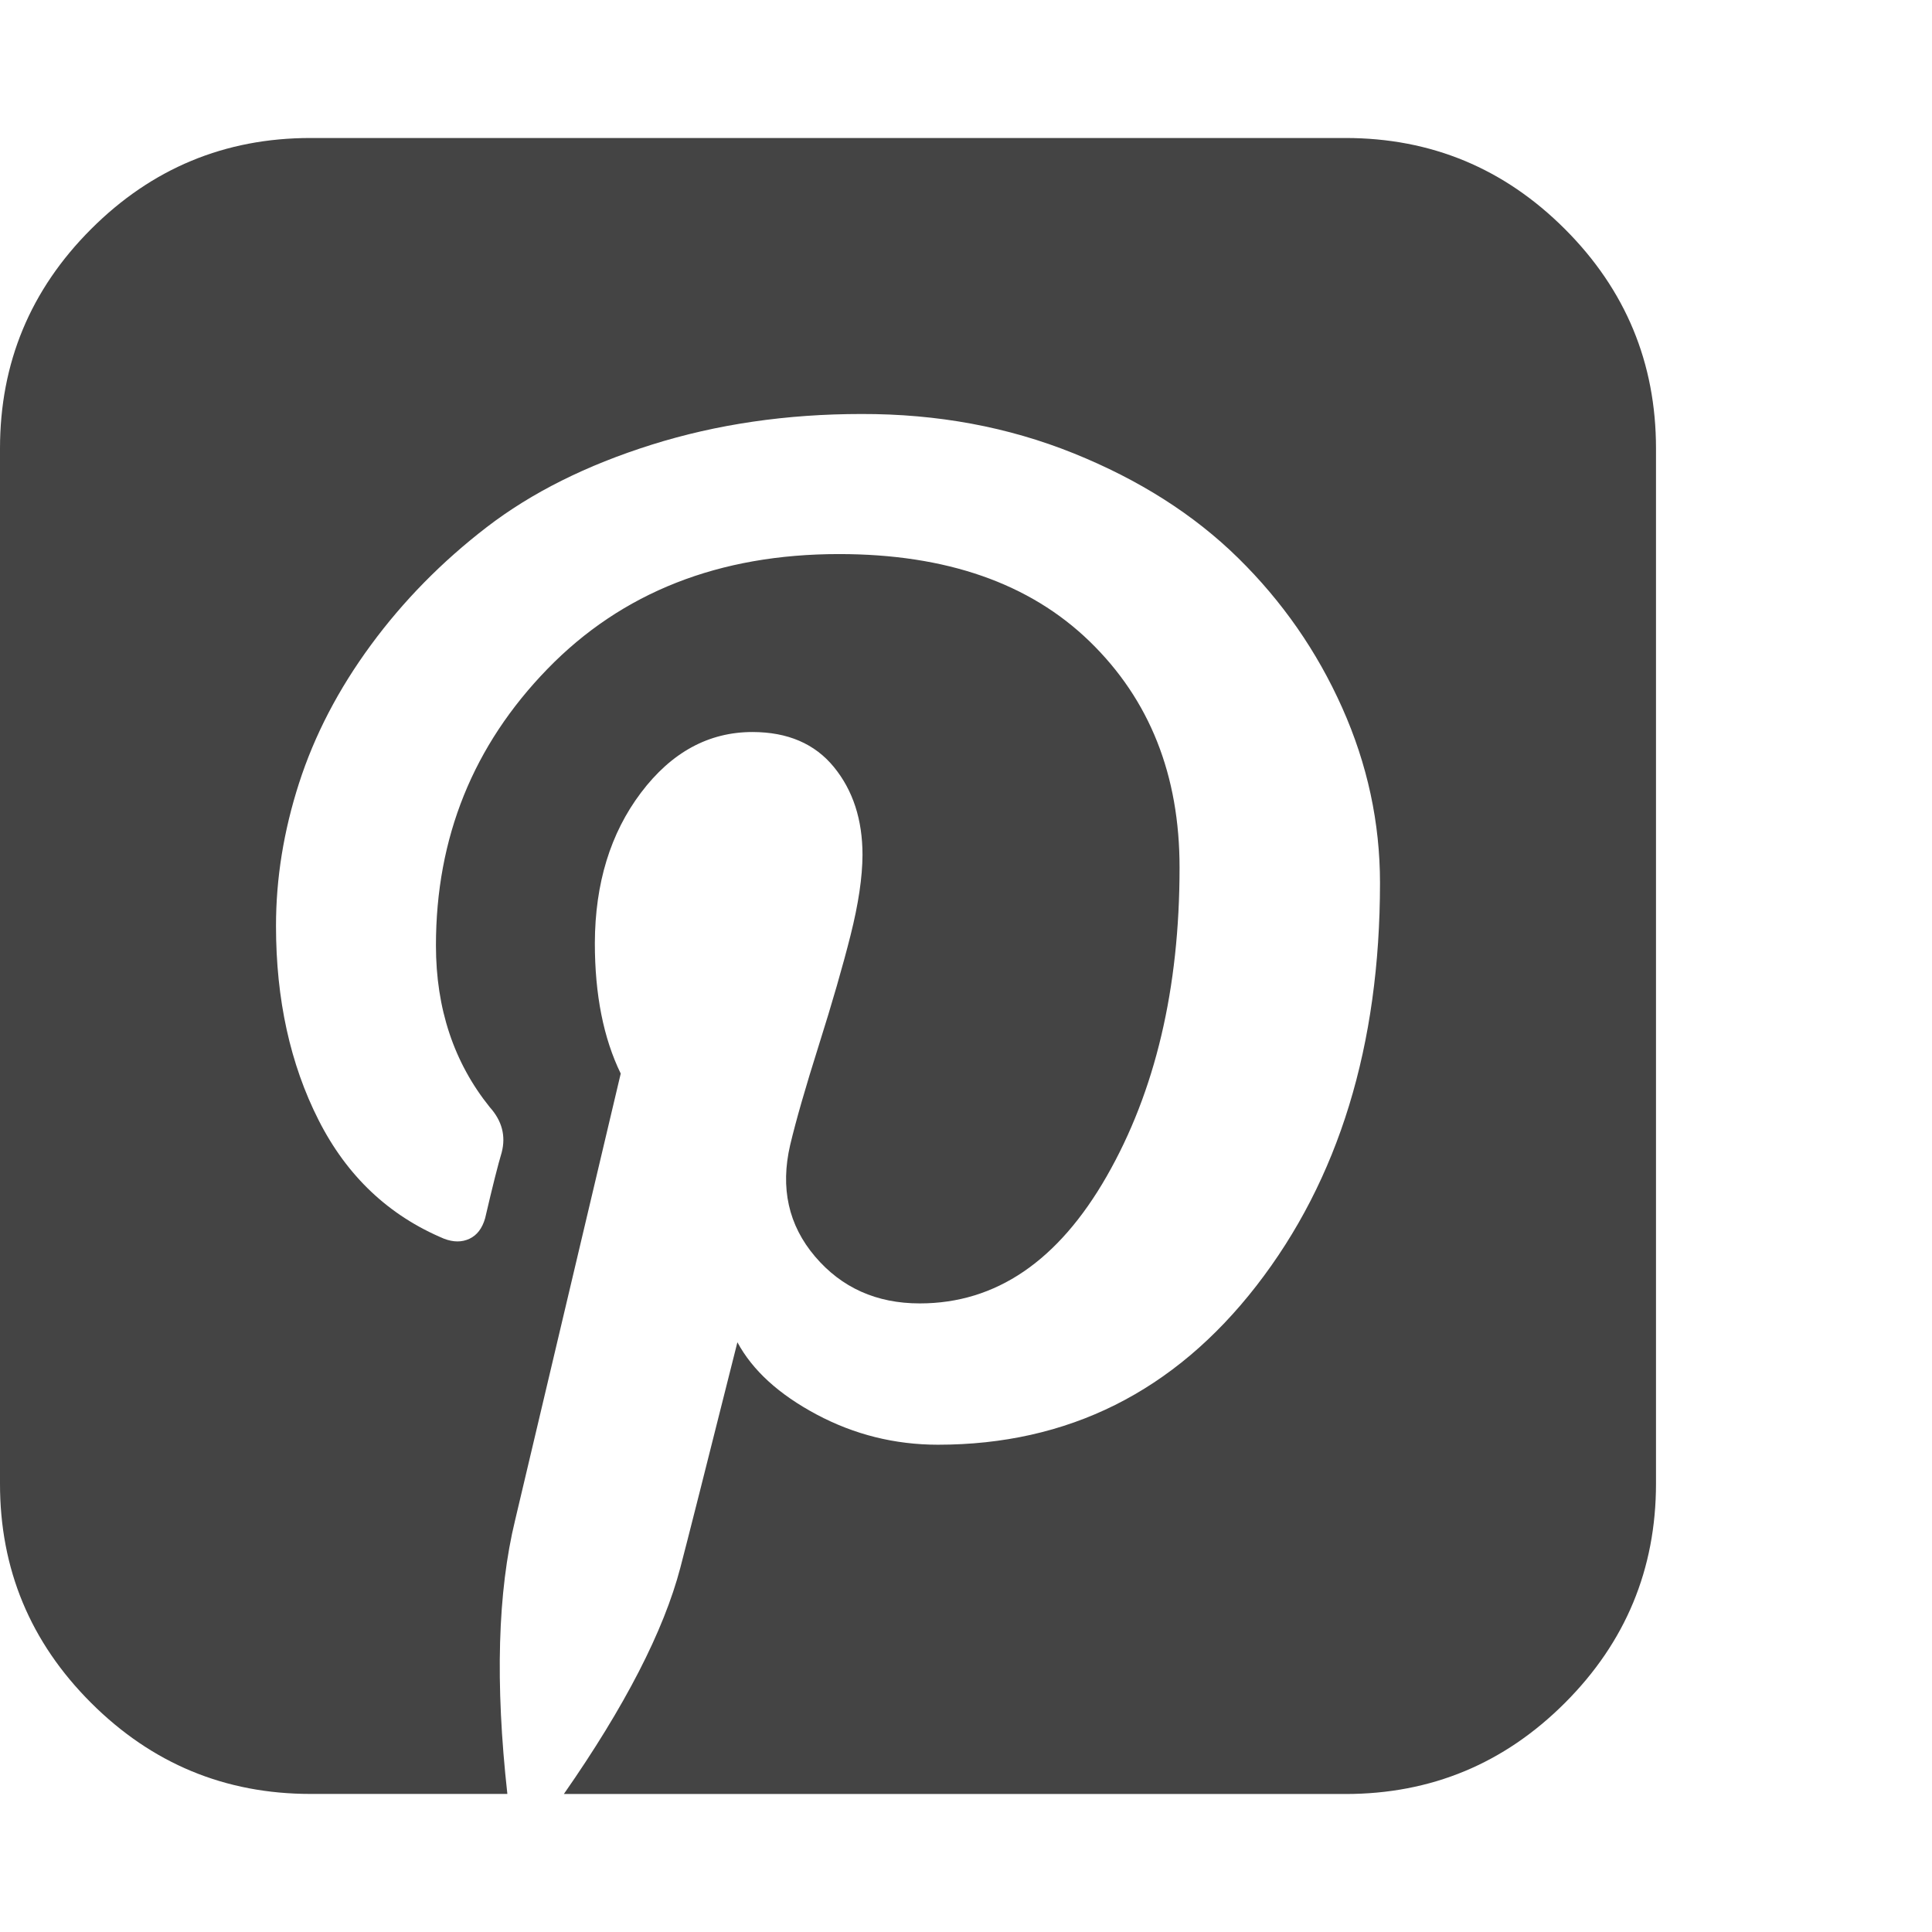
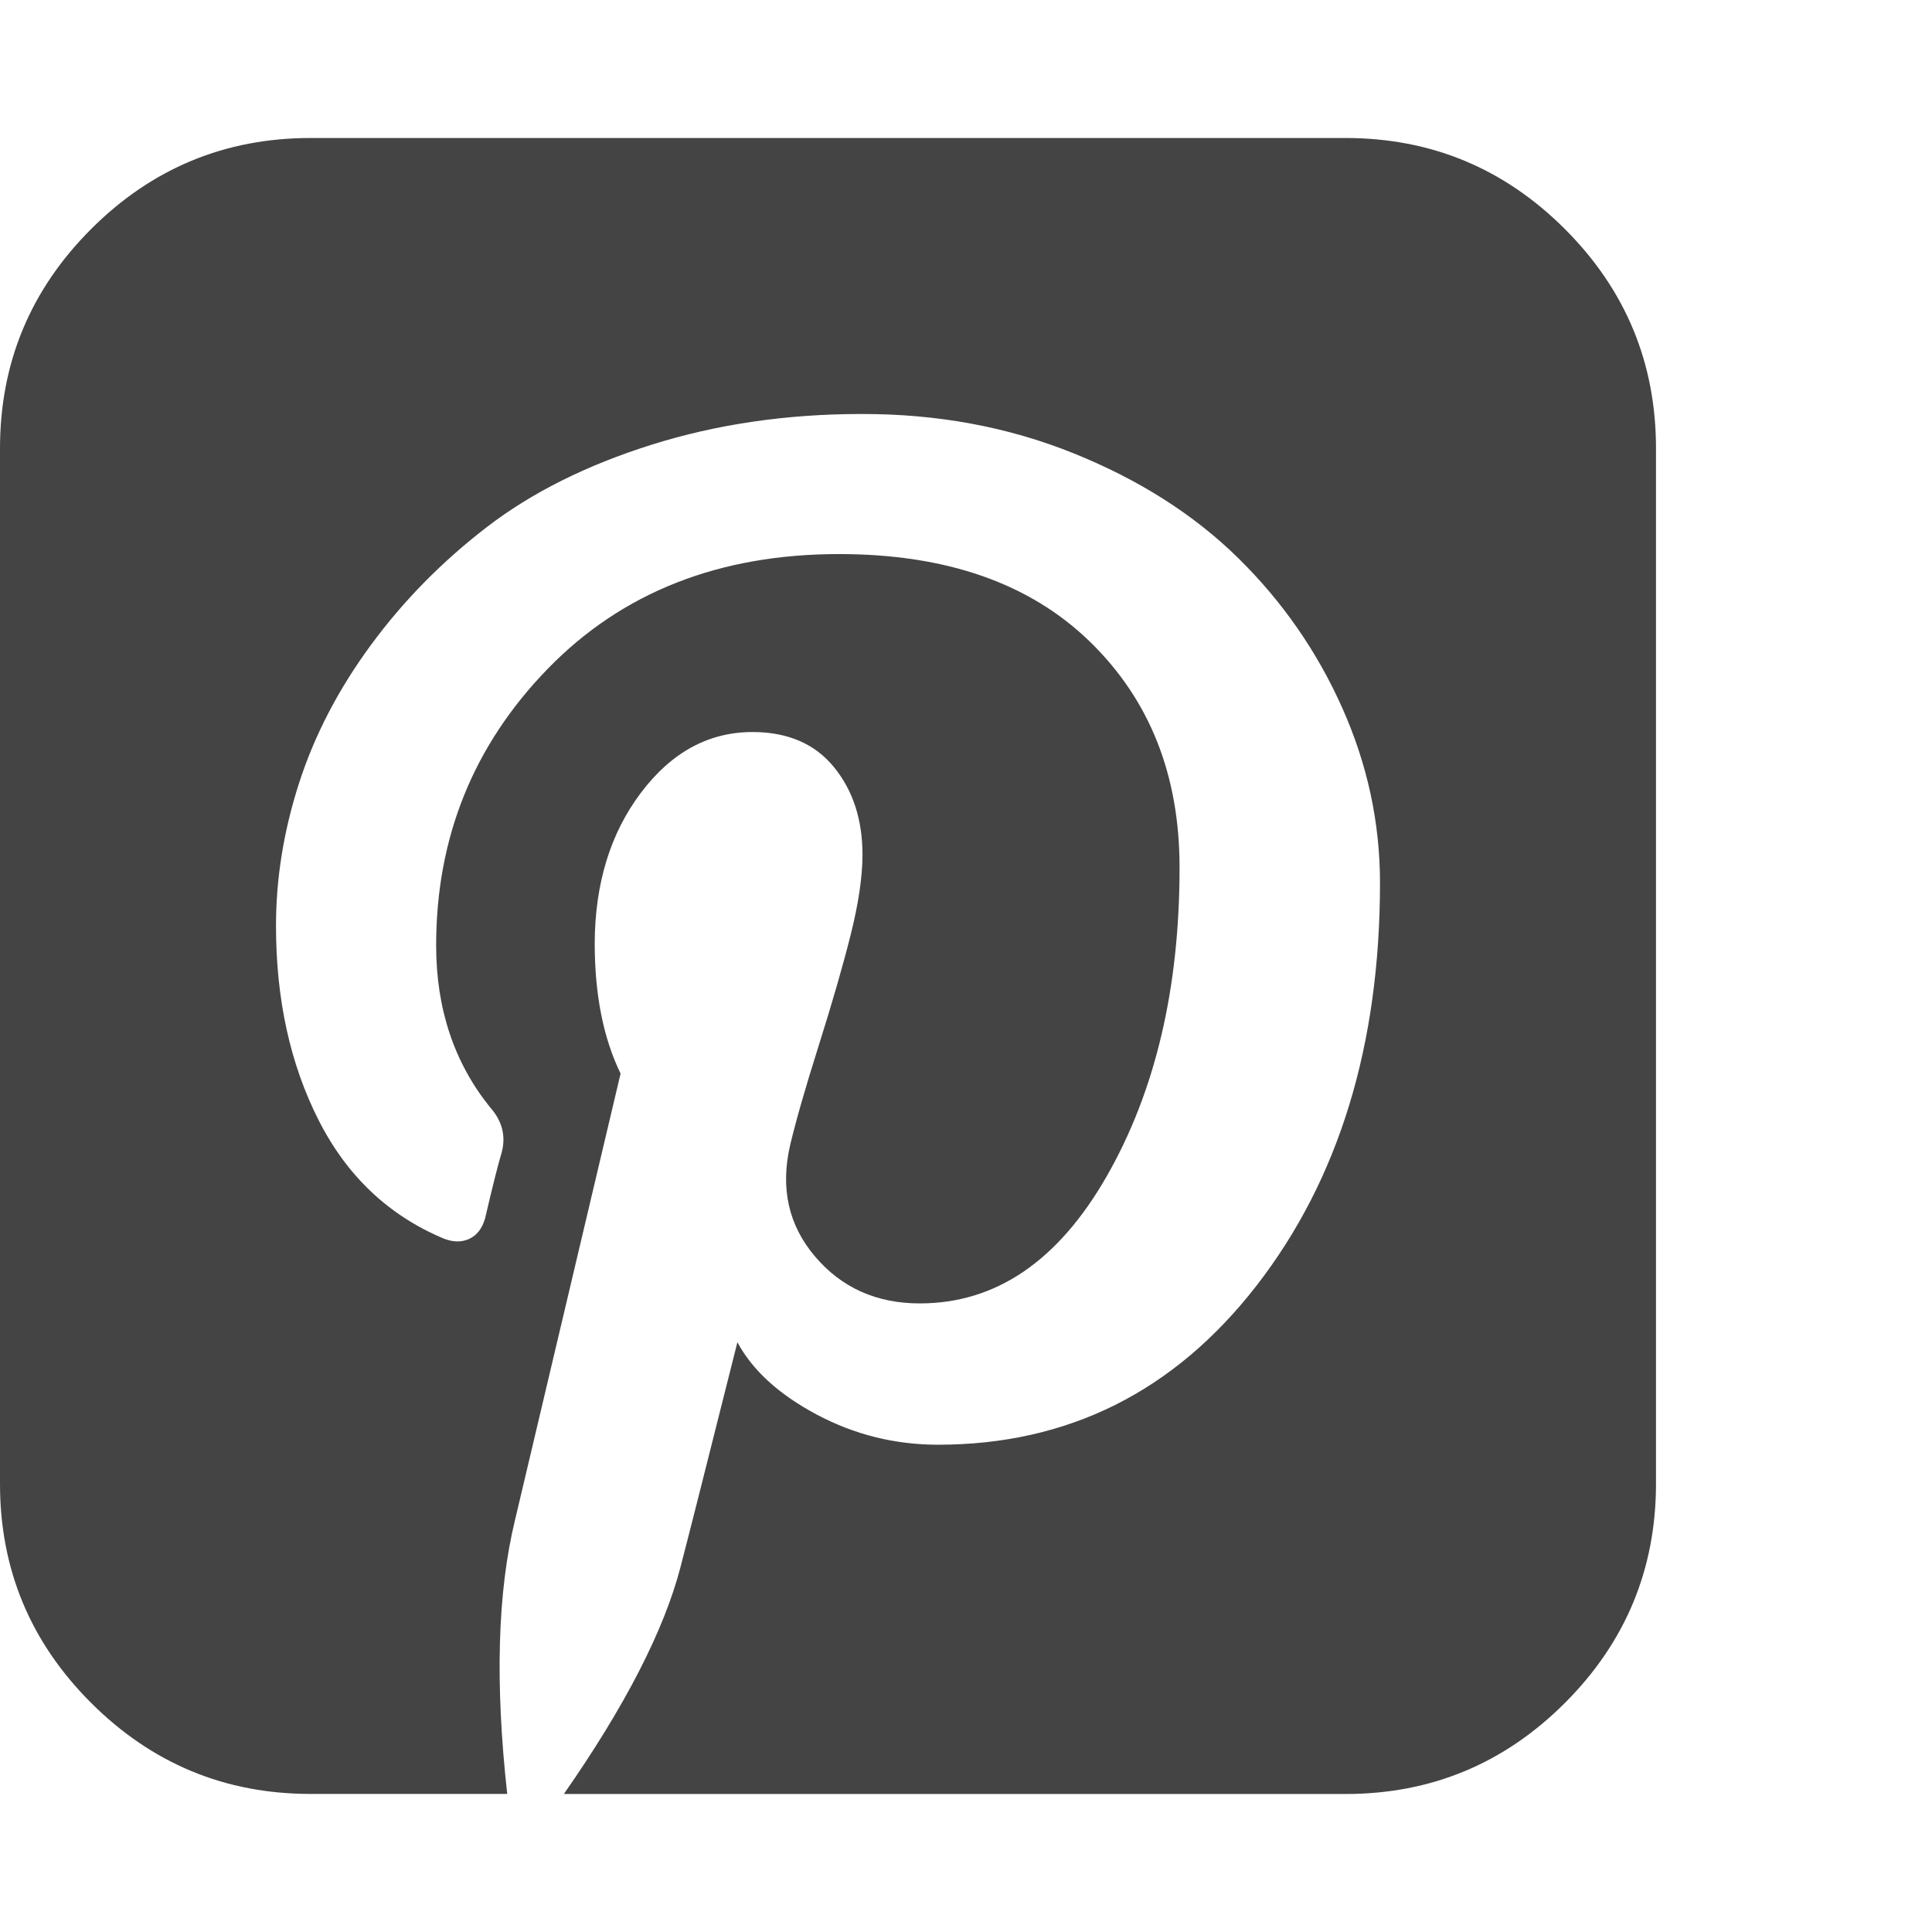
<svg xmlns="http://www.w3.org/2000/svg" width="28" height="28" viewBox="0 0 28 28">
-   <path fill="#444" d="M19.5 2q1.86 0 3.18 1.32T24 6.5v15q0 1.86-1.32 3.18T19.5 26H8.172Q9.5 24.094 9.86 22.72q.14-.532.827-3.267.328.61 1.148 1.047t1.758.438q2.828 0 4.617-2.305T20 12.797q0-1.313-.548-2.54t-1.508-2.17T15.56 6.57 12.484 6q-1.625 0-3.04.445T7.054 7.64t-1.68 1.71-1.04 2T4 13.42q0 1.595.617 2.813t1.82 1.72q.203.077.367 0t.227-.298q.16-.688.24-.953.093-.36-.173-.656-.78-.97-.78-2.344 0-2.344 1.617-4.008T12.16 8.03q2.327 0 3.632 1.266t1.303 3.28q0 2.626-1.055 4.47t-2.71 1.844q-.94 0-1.518-.68t-.36-1.617q.126-.53.415-1.445t.46-1.594.173-1.164q0-.766-.414-1.273t-1.18-.508q-.953 0-1.617.88t-.668 2.18q0 1.12.375 1.89l-1.53 6.47q-.38 1.56-.113 3.97H4.5q-1.858 0-3.18-1.32T0 21.5v-15q0-1.86 1.32-3.18T4.5 2h15z" />
+   <path fill="#444" d="M19.5 2q1.86 0 3.18 1.32T24 6.5v15q0 1.86-1.32 3.18T19.5 26H8.172Q9.5 24.094 9.86 22.72q.14-.532.827-3.267.328.61 1.148 1.047t1.758.438q2.828 0 4.617-2.305T20 12.797q0-1.313-.548-2.54t-1.508-2.17T15.56 6.57 12.484 6q-1.625 0-3.04.445T7.054 7.64t-1.68 1.71-1.04 2T4 13.42q0 1.595.617 2.813t1.82 1.72q.203.077.367 0t.227-.298q.16-.688.24-.953.095-.36-.17-.656-.78-.97-.78-2.344 0-2.344 1.616-4.008T12.16 8.03q2.327 0 3.632 1.266t1.303 3.28q0 2.626-1.055 4.47t-2.71 1.844q-.94 0-1.518-.68t-.36-1.617q.126-.53.415-1.445t.46-1.594.173-1.164q0-.766-.414-1.273t-1.18-.508q-.953 0-1.617.88t-.67 2.18q0 1.12.375 1.89l-1.53 6.47q-.38 1.56-.113 3.97H4.5q-1.858 0-3.18-1.32T0 21.5v-15q0-1.86 1.32-3.18T4.5 2h15z" />
</svg>
